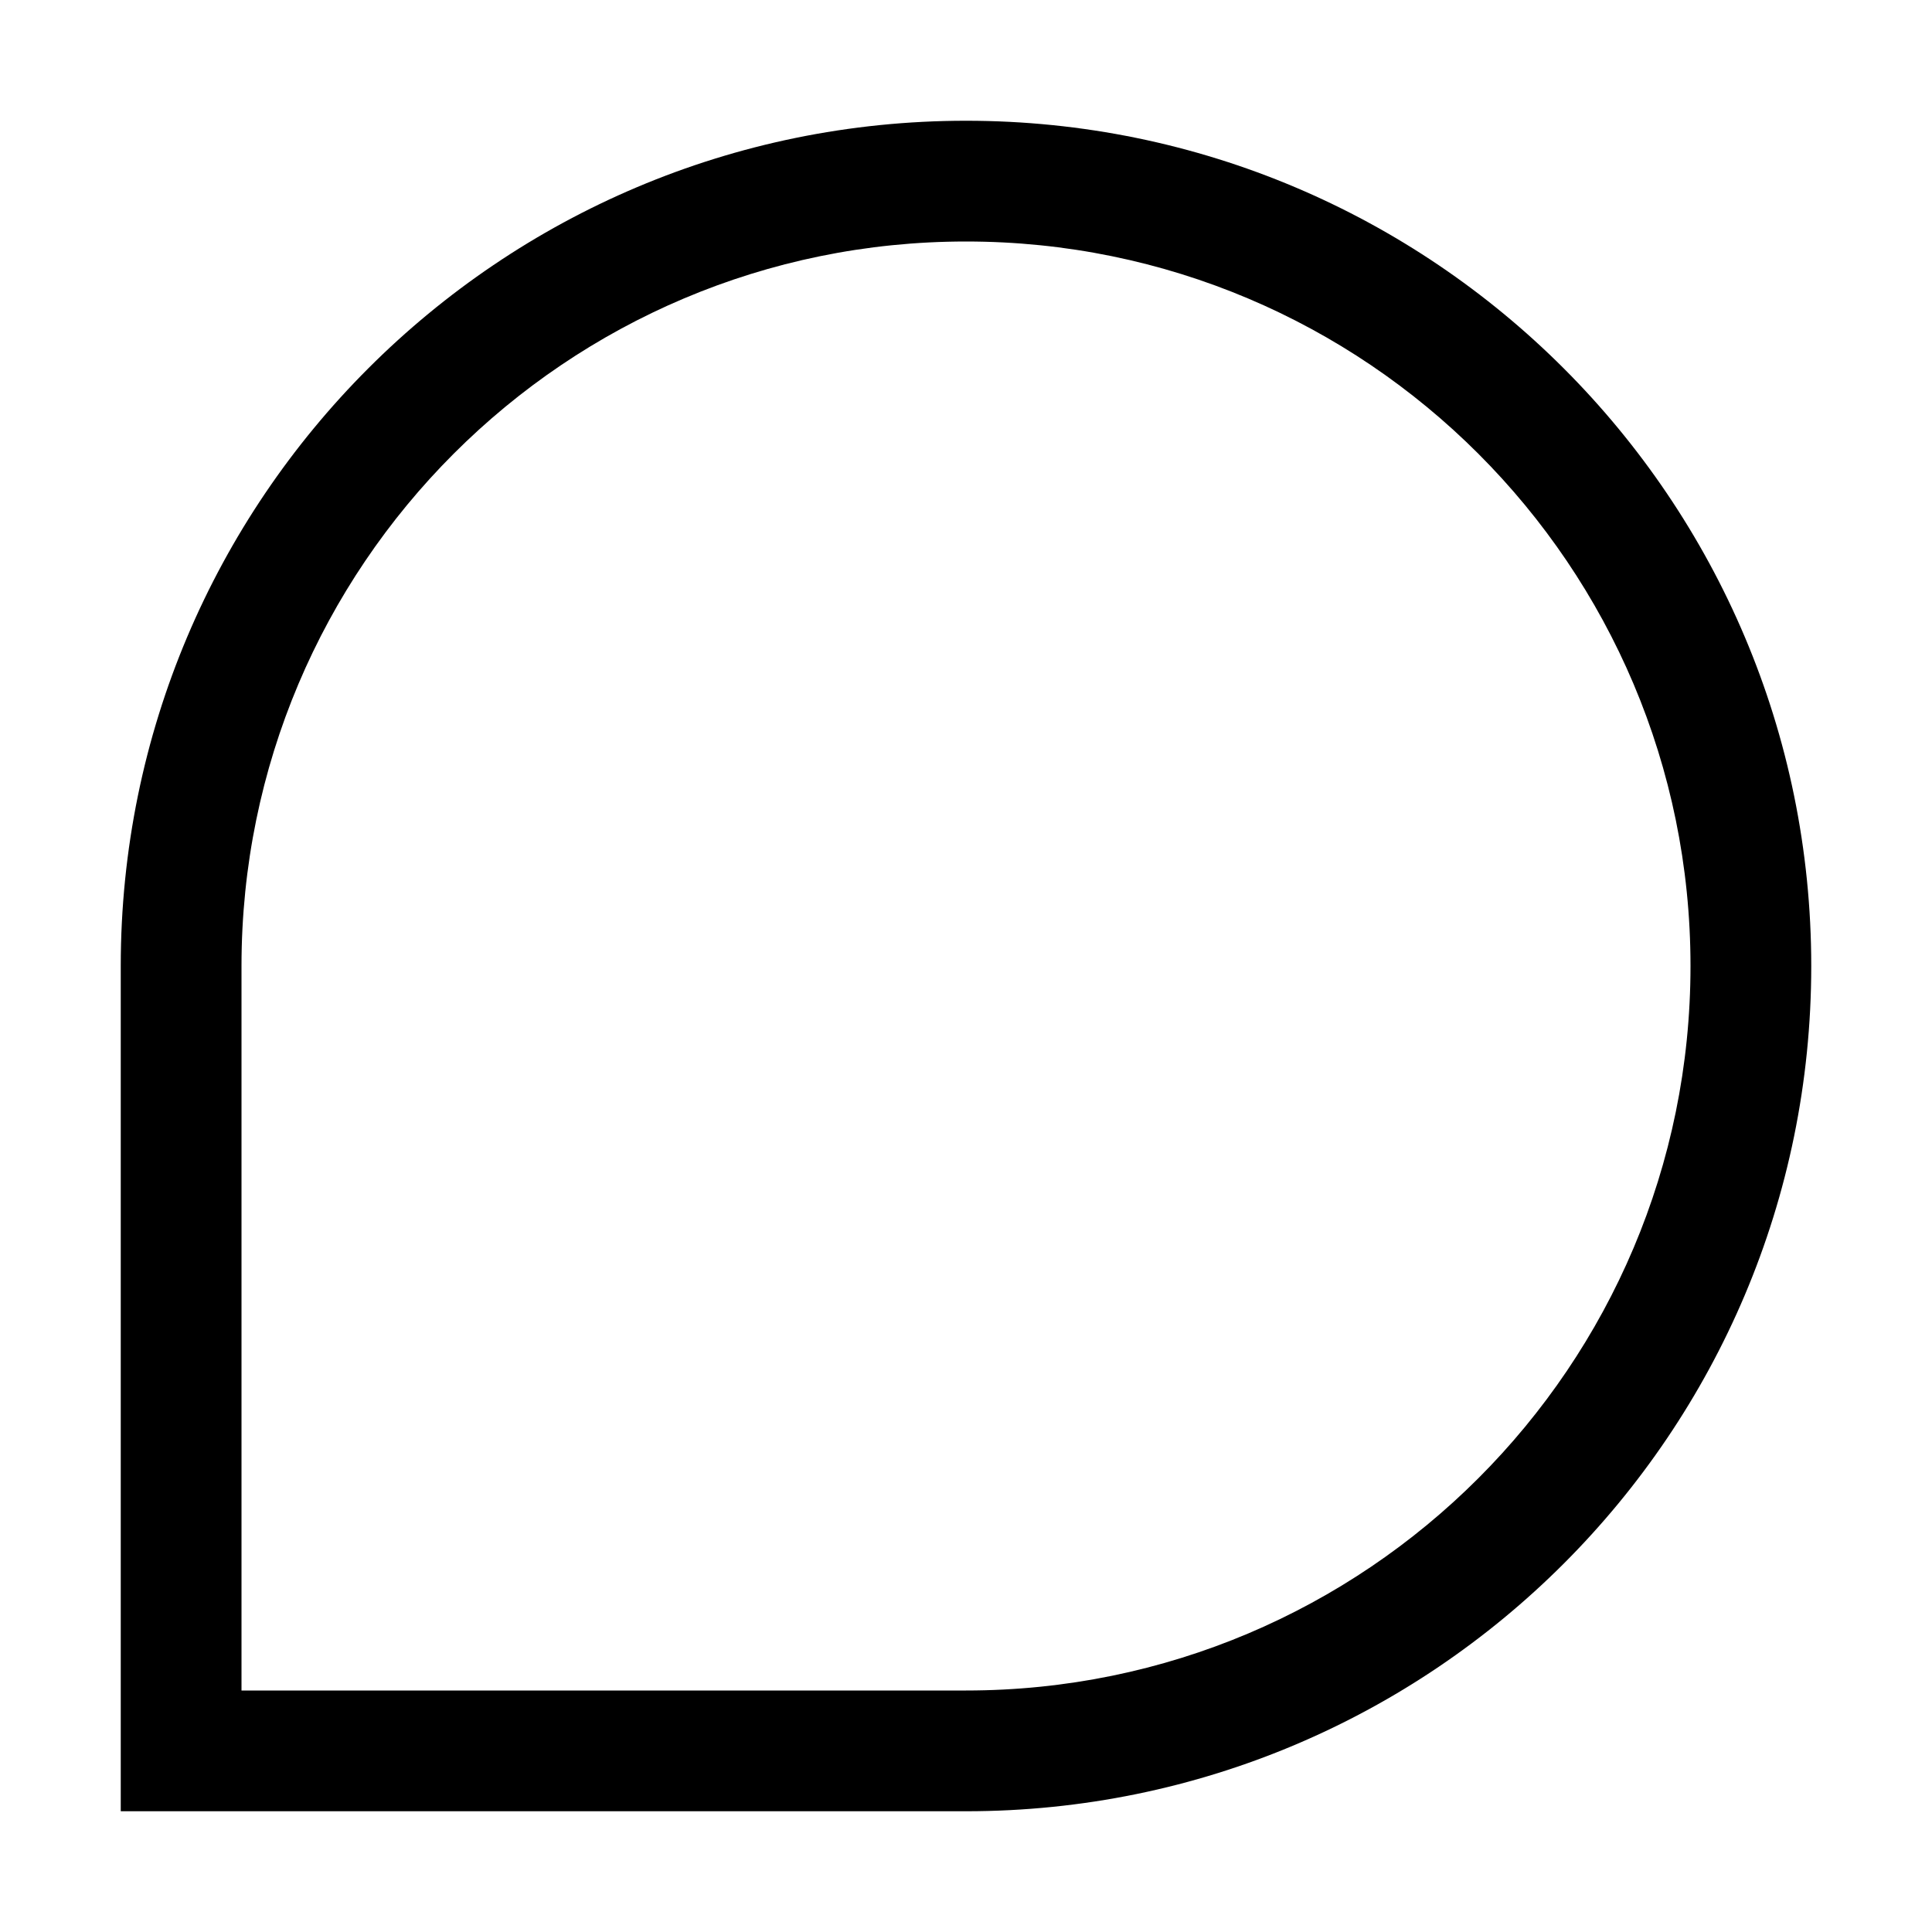
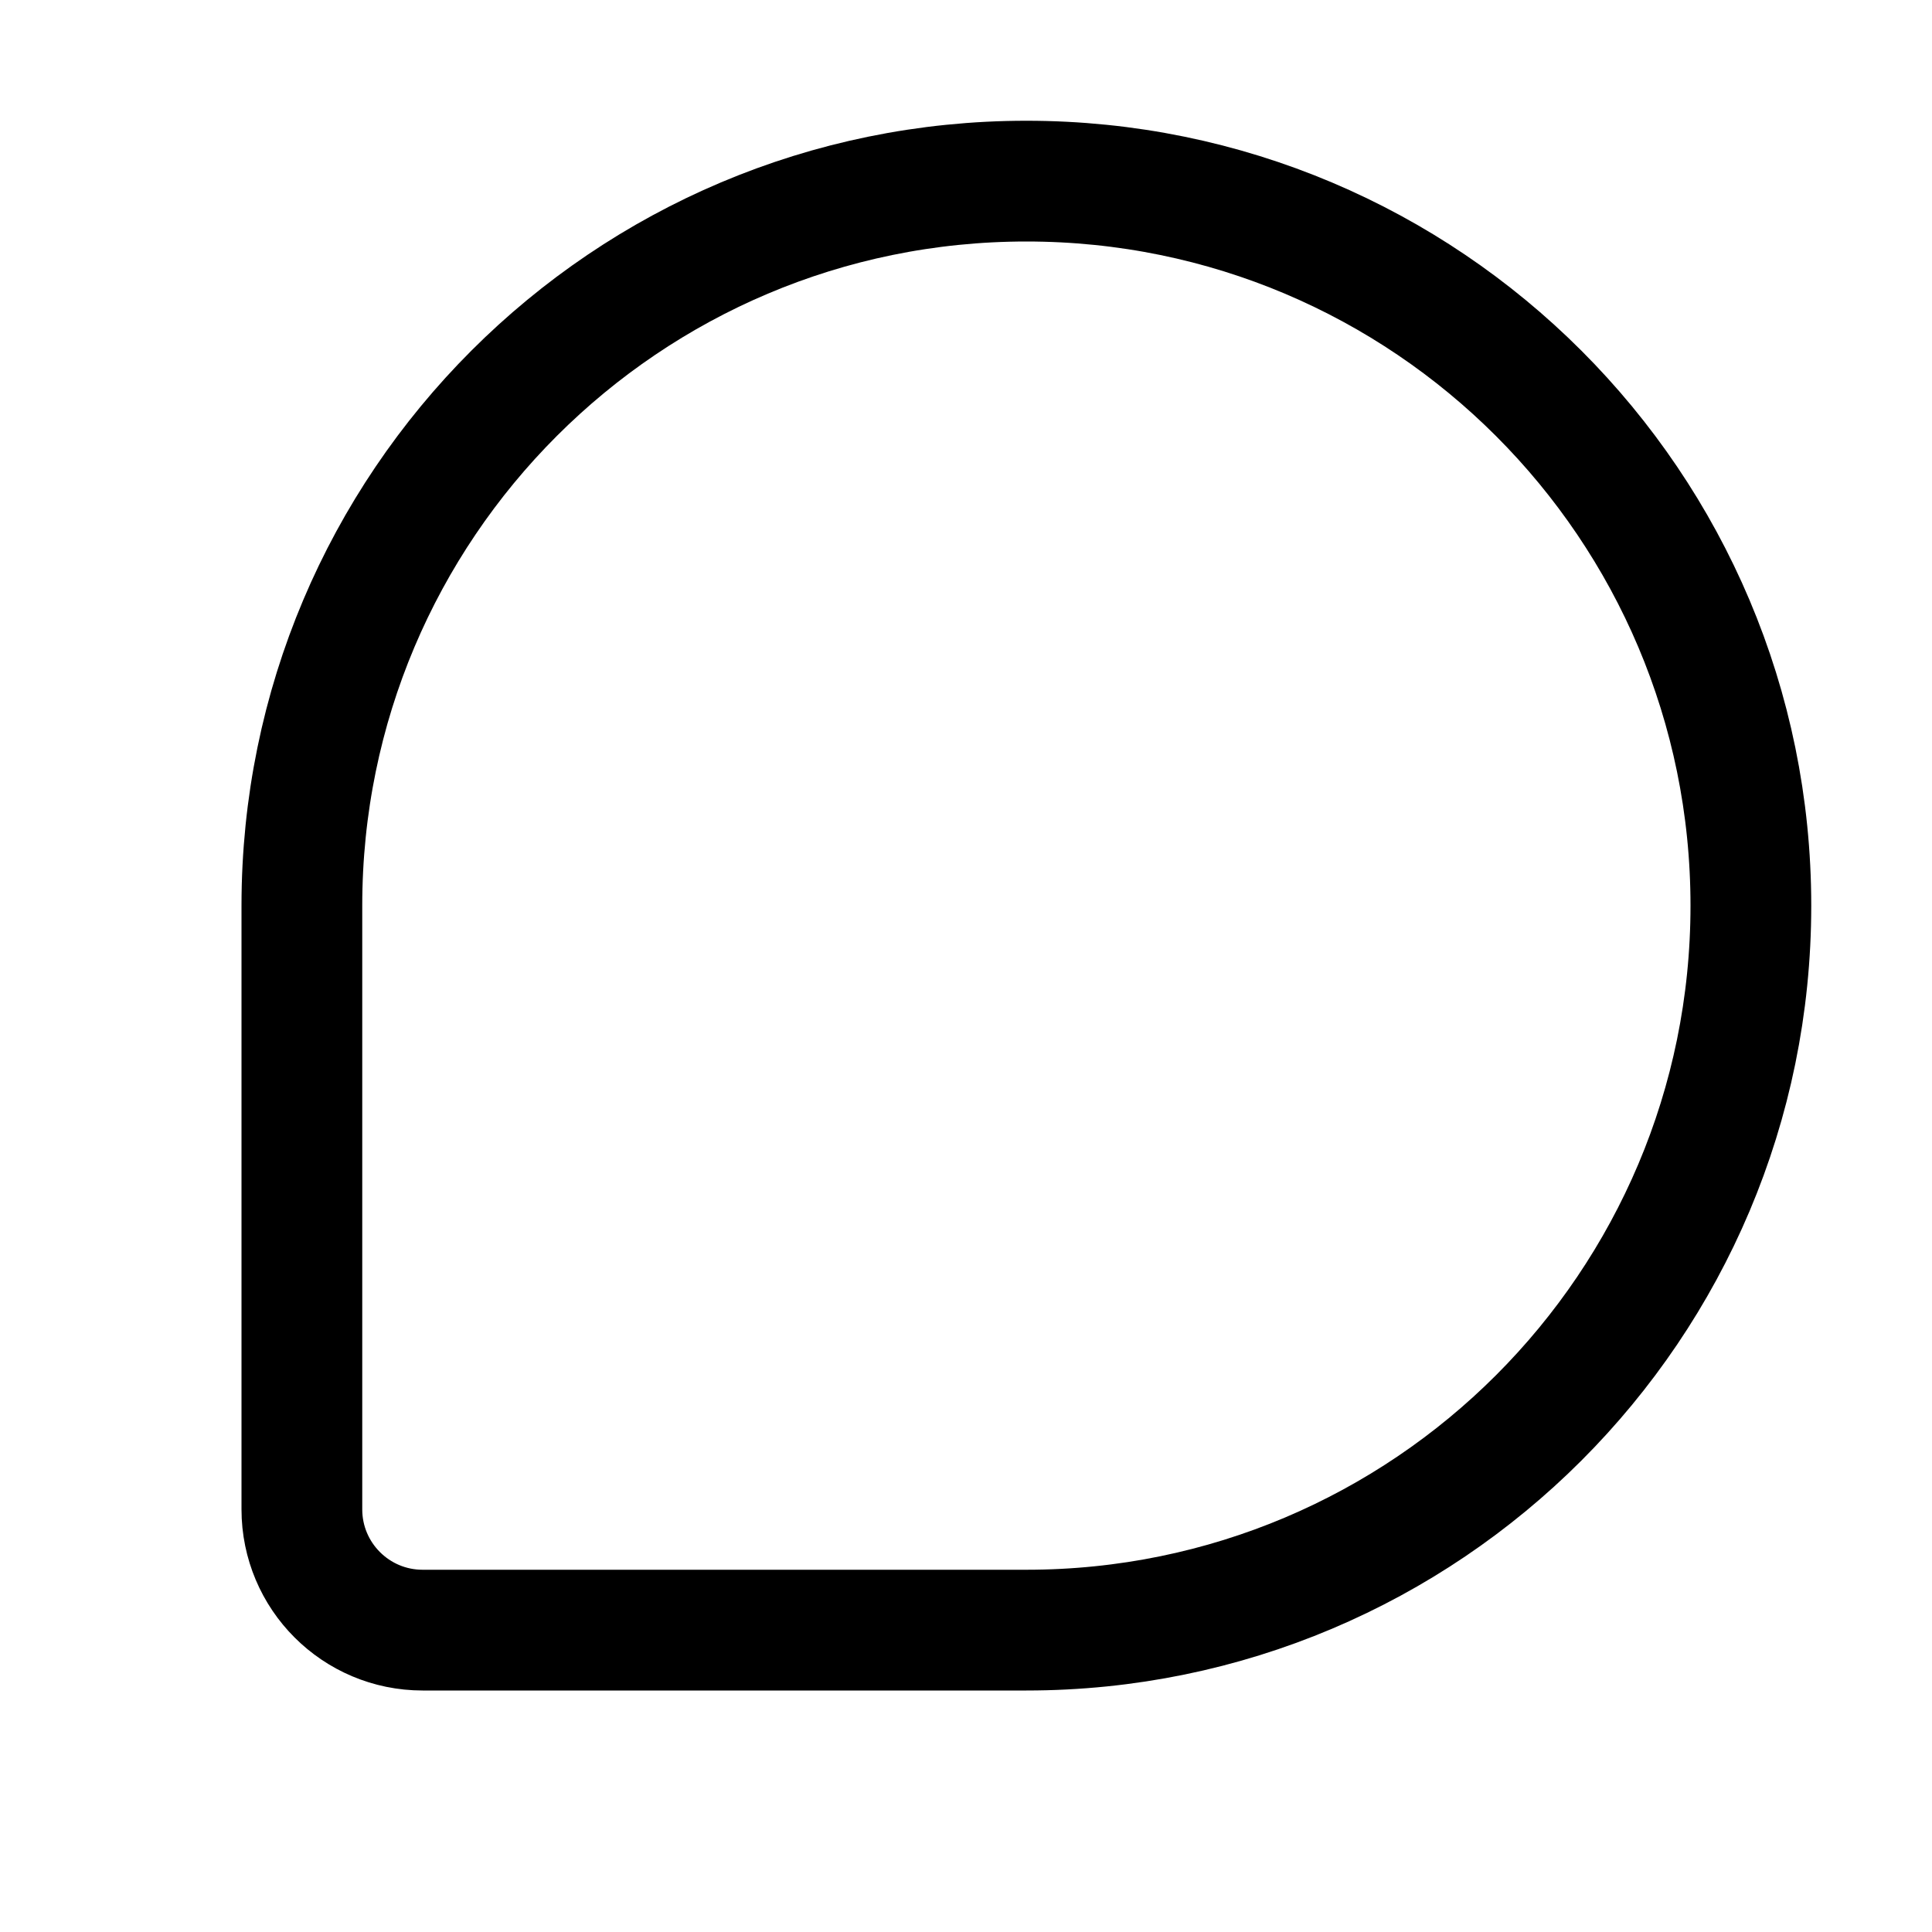
<svg xmlns="http://www.w3.org/2000/svg" width="16" height="16" fill="none" viewBox="0 0 16 16">
-   <path fill="currentColor" d="M8 1a7 7 0 1 1 0 14H1V8a7 7 0 0 1 7-7m0 1a6 6 0 0 0-6 6v6h6A6 6 0 0 0 8 2" />
+   <path stroke="currentColor" stroke-linejoin="round" d="M2.5 7.5a6 6 0 0 1 12 0 6 6 0 0 1-6 6h-5a1 1 0 0 1-1-1z" />
</svg>
